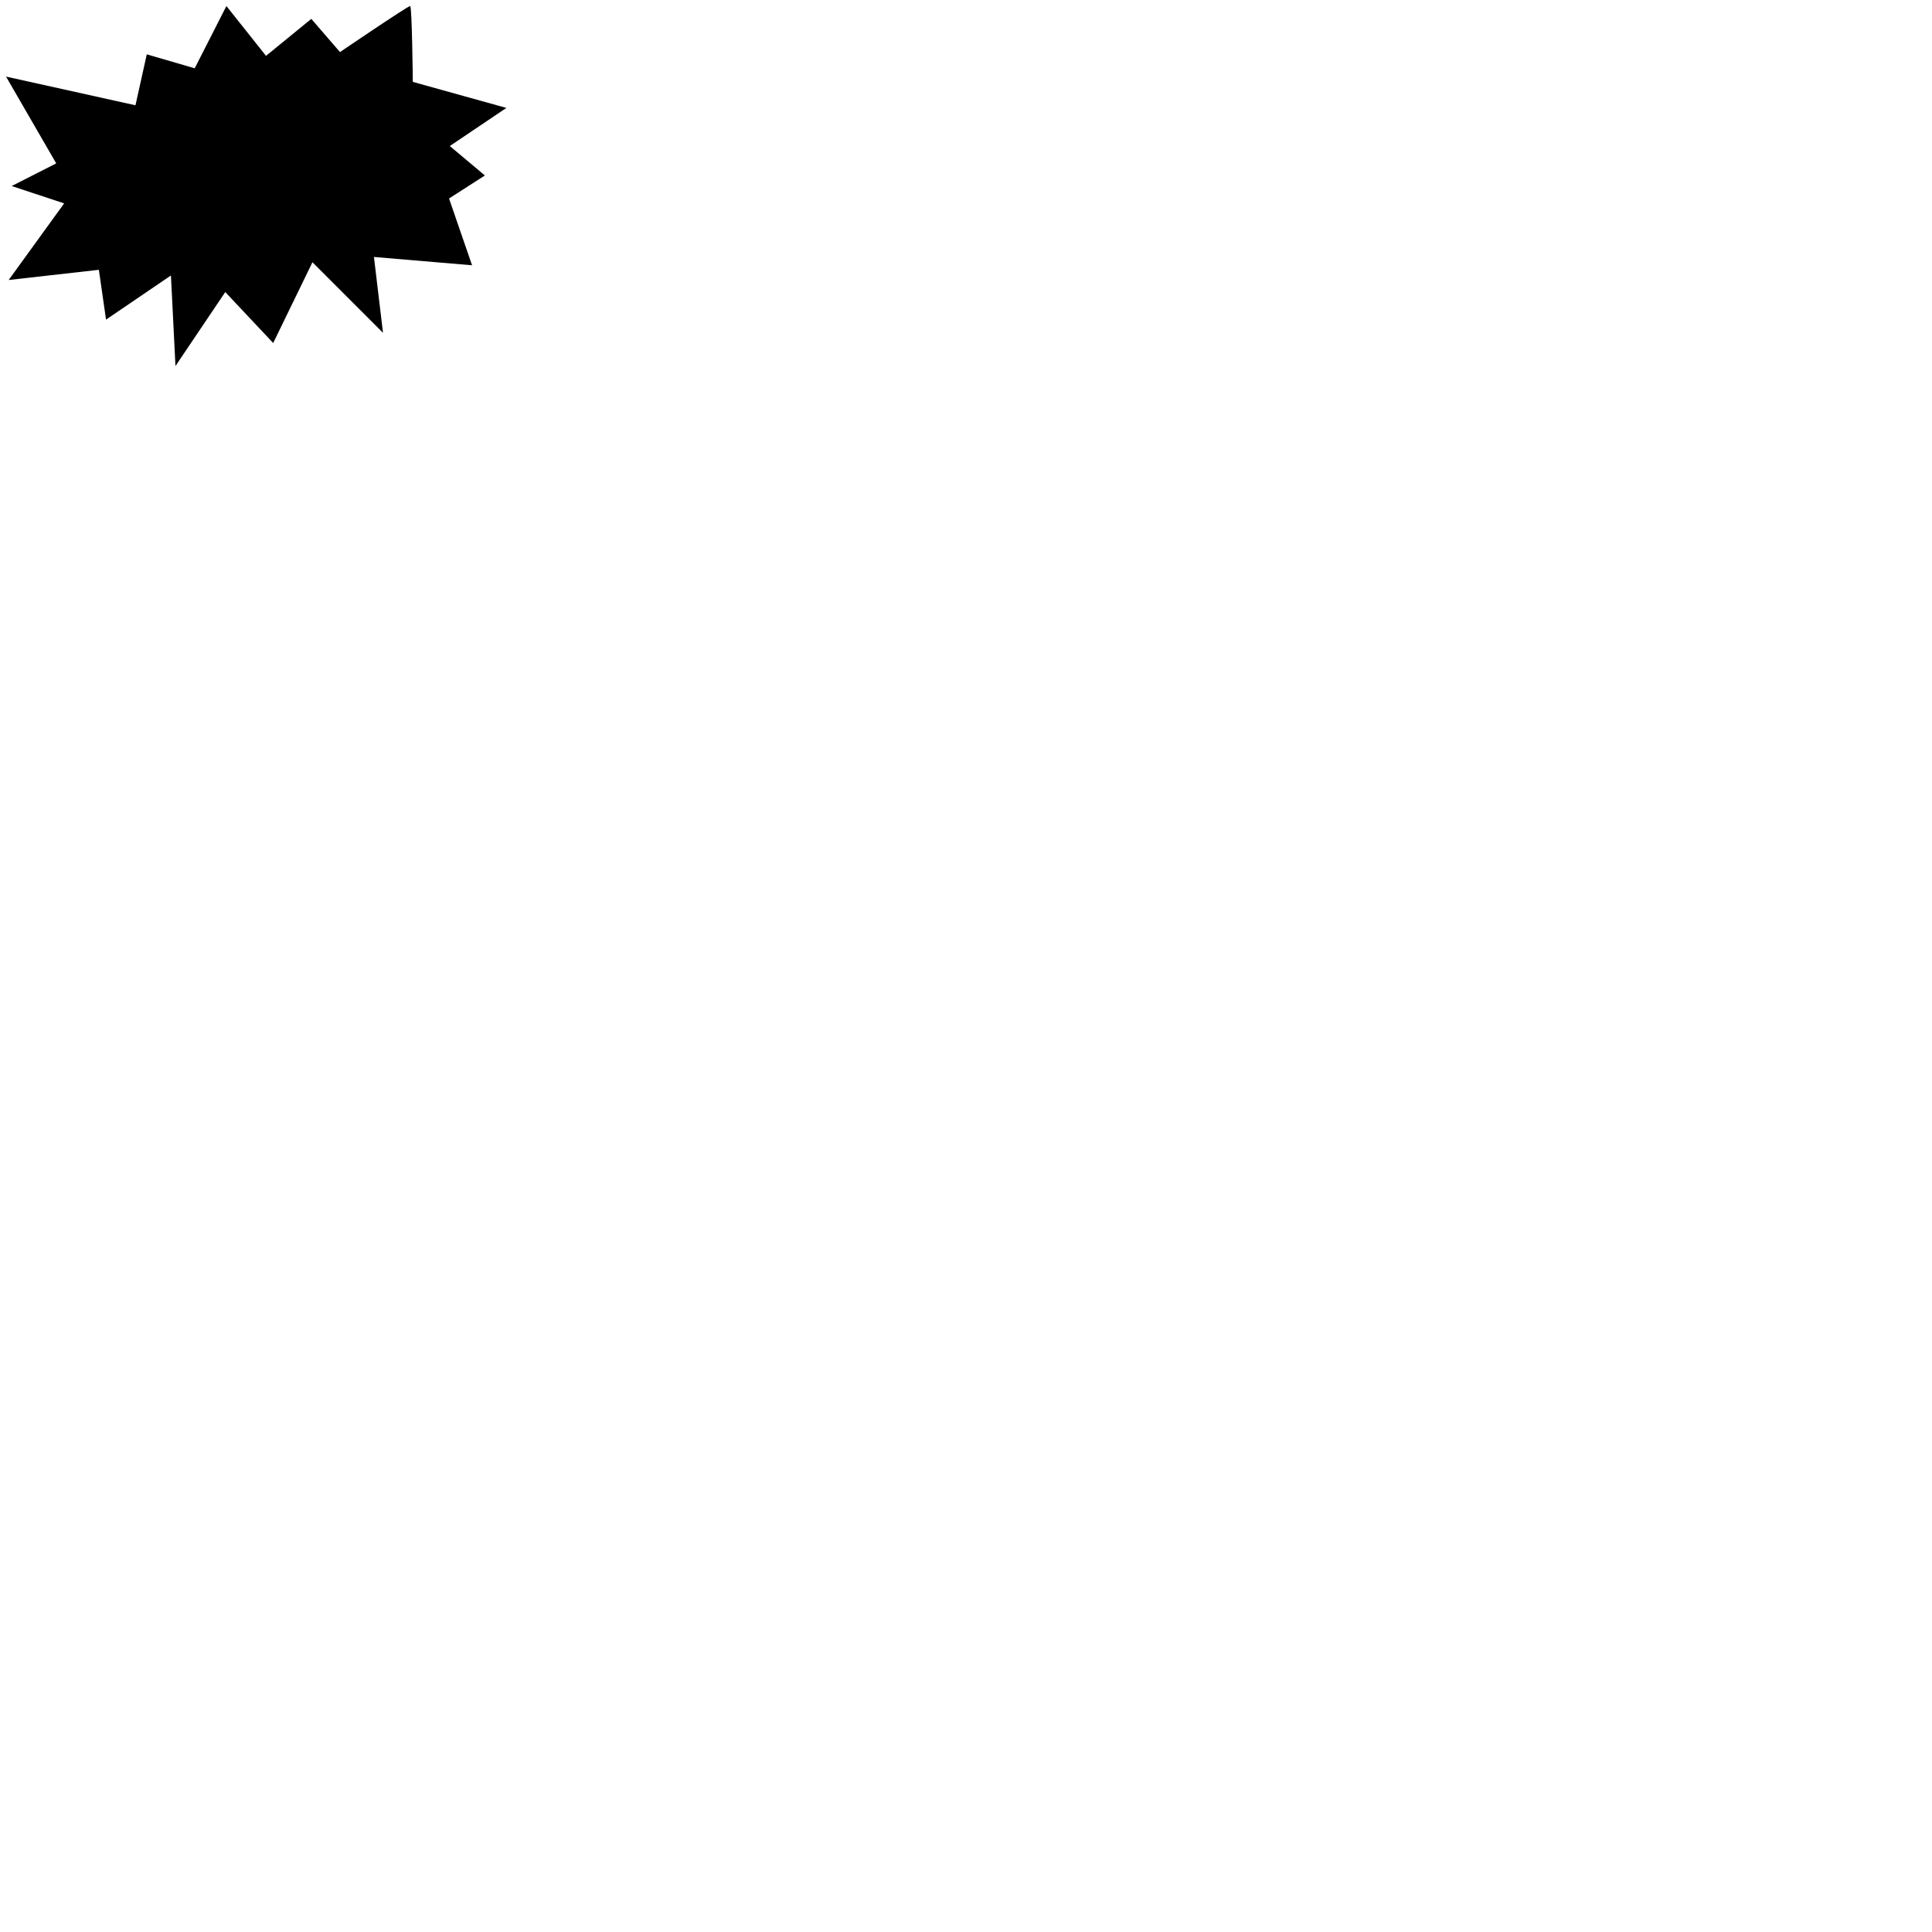
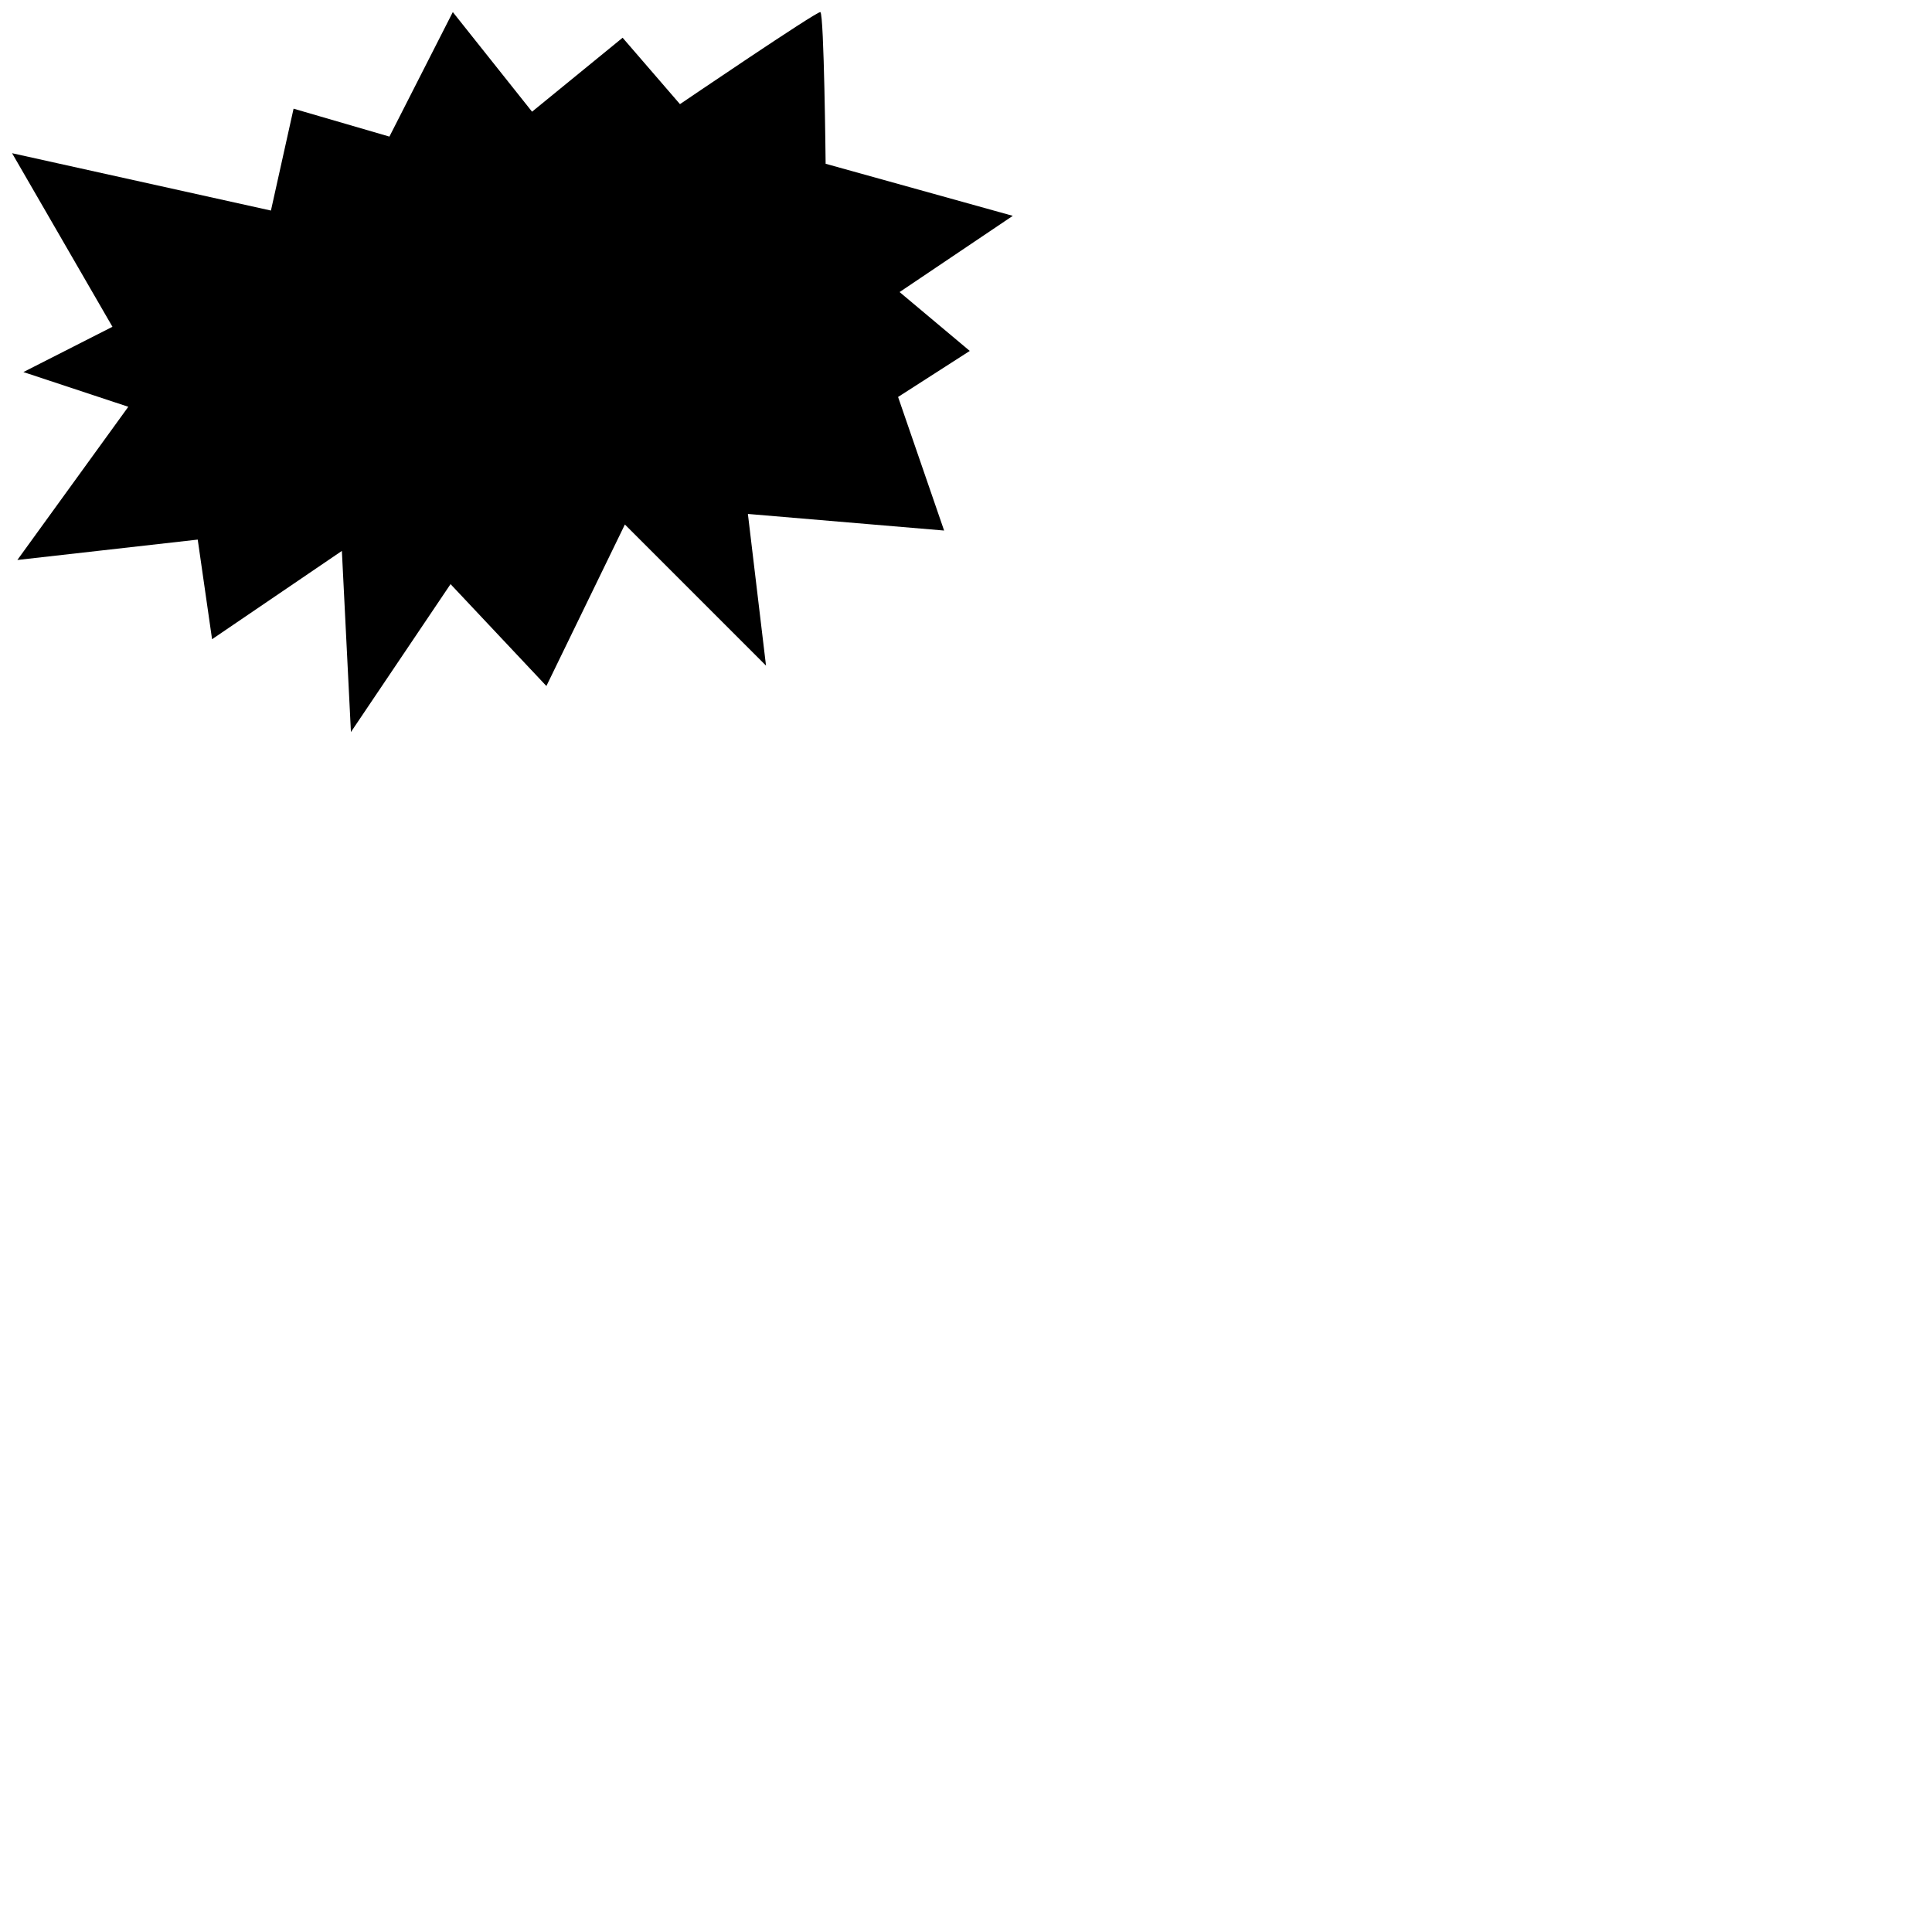
- <svg xmlns="http://www.w3.org/2000/svg" version="1.1" width="100%" height="100%" viewBox="0 0 512 512" xml:space="preserve">
+ <svg xmlns="http://www.w3.org/2000/svg" version="1.1" width="100%" height="100%" viewBox="0 0 256 256" xml:space="preserve">
  <path class="logo" fill="#000000" d="M1.6 20.3l34.3 7.6 3-13.5 12.7 3.7L60 1.6l10.5 13.2 12-9.8 7.6 8.8c0 0 18.1-12.3 18.6-12.2 0.5 0.2 0.7 20.1 0.7 20.1l24.8 6.9 -15 10.1 9.3 7.8 -9.5 6.1 6.1 17.7 -26-2.2 2.4 20.1L82.8 69.5 72.4 90.9 59.7 77.4 46.5 97l-1.2-24L28.1 84.7l-1.9-13.2L2.3 74.2 17 53.9 3.1 49.3l11.8-6L1.6 20.3z" />
</svg>
